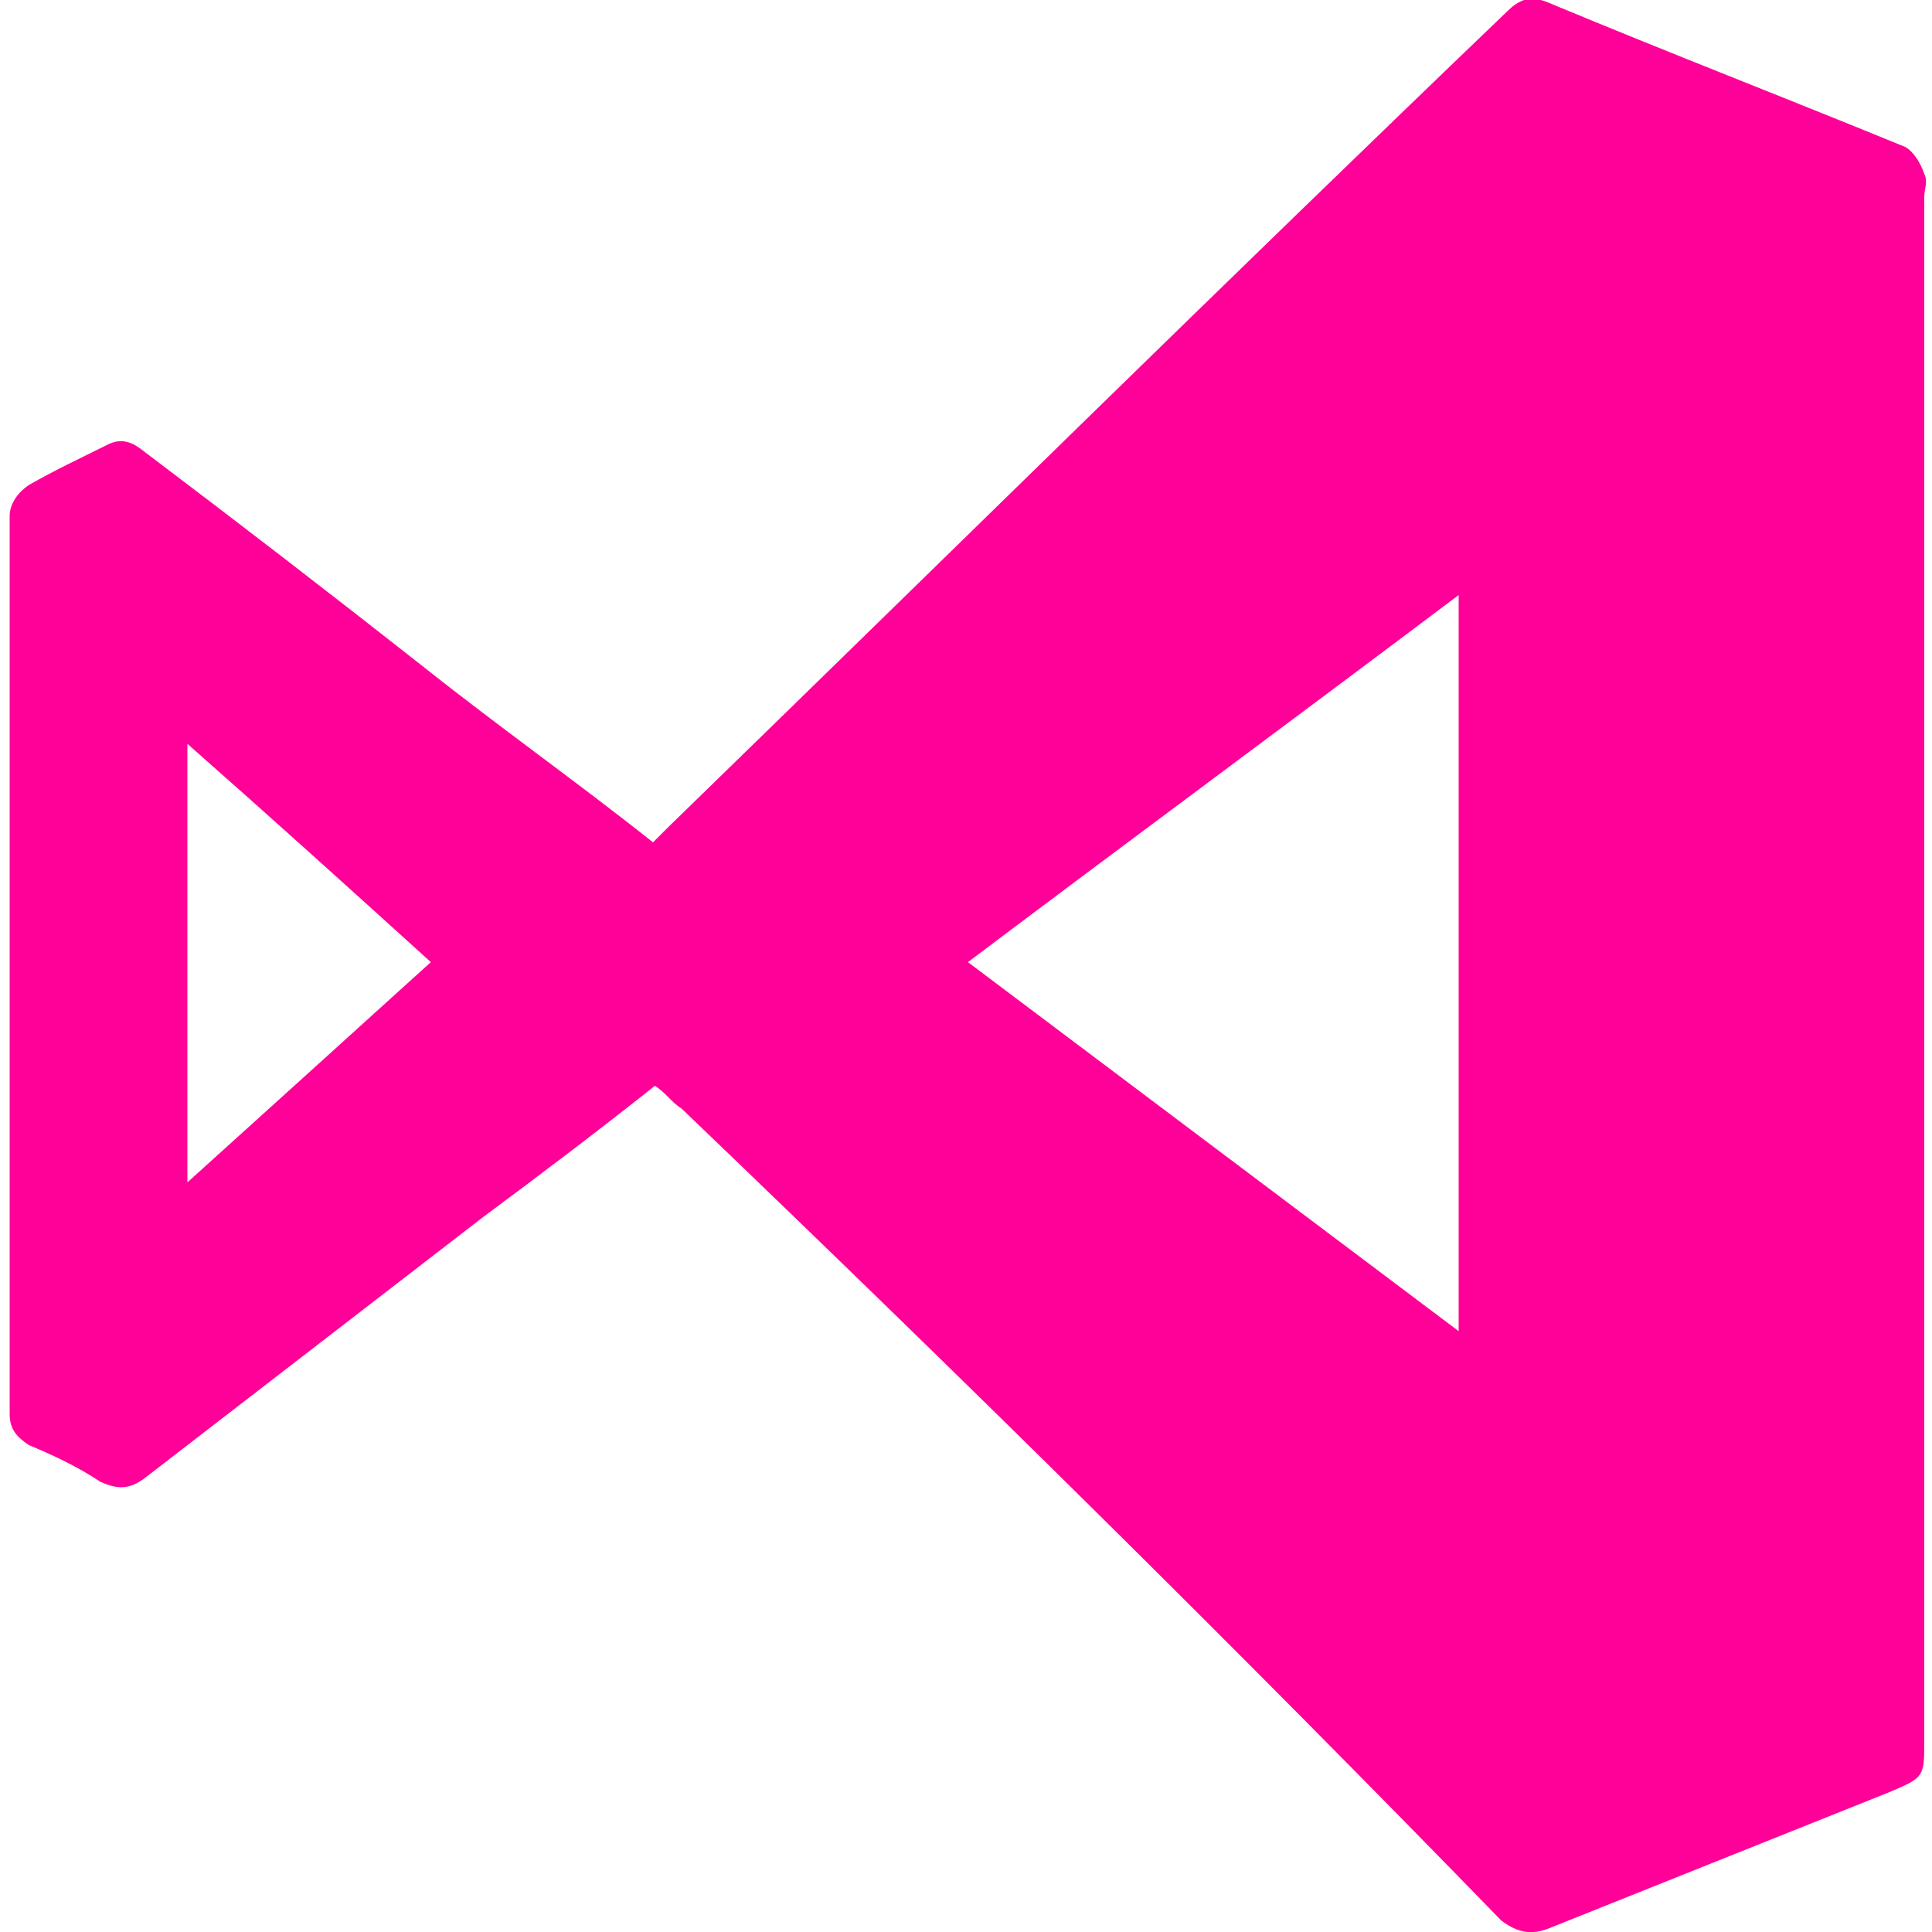
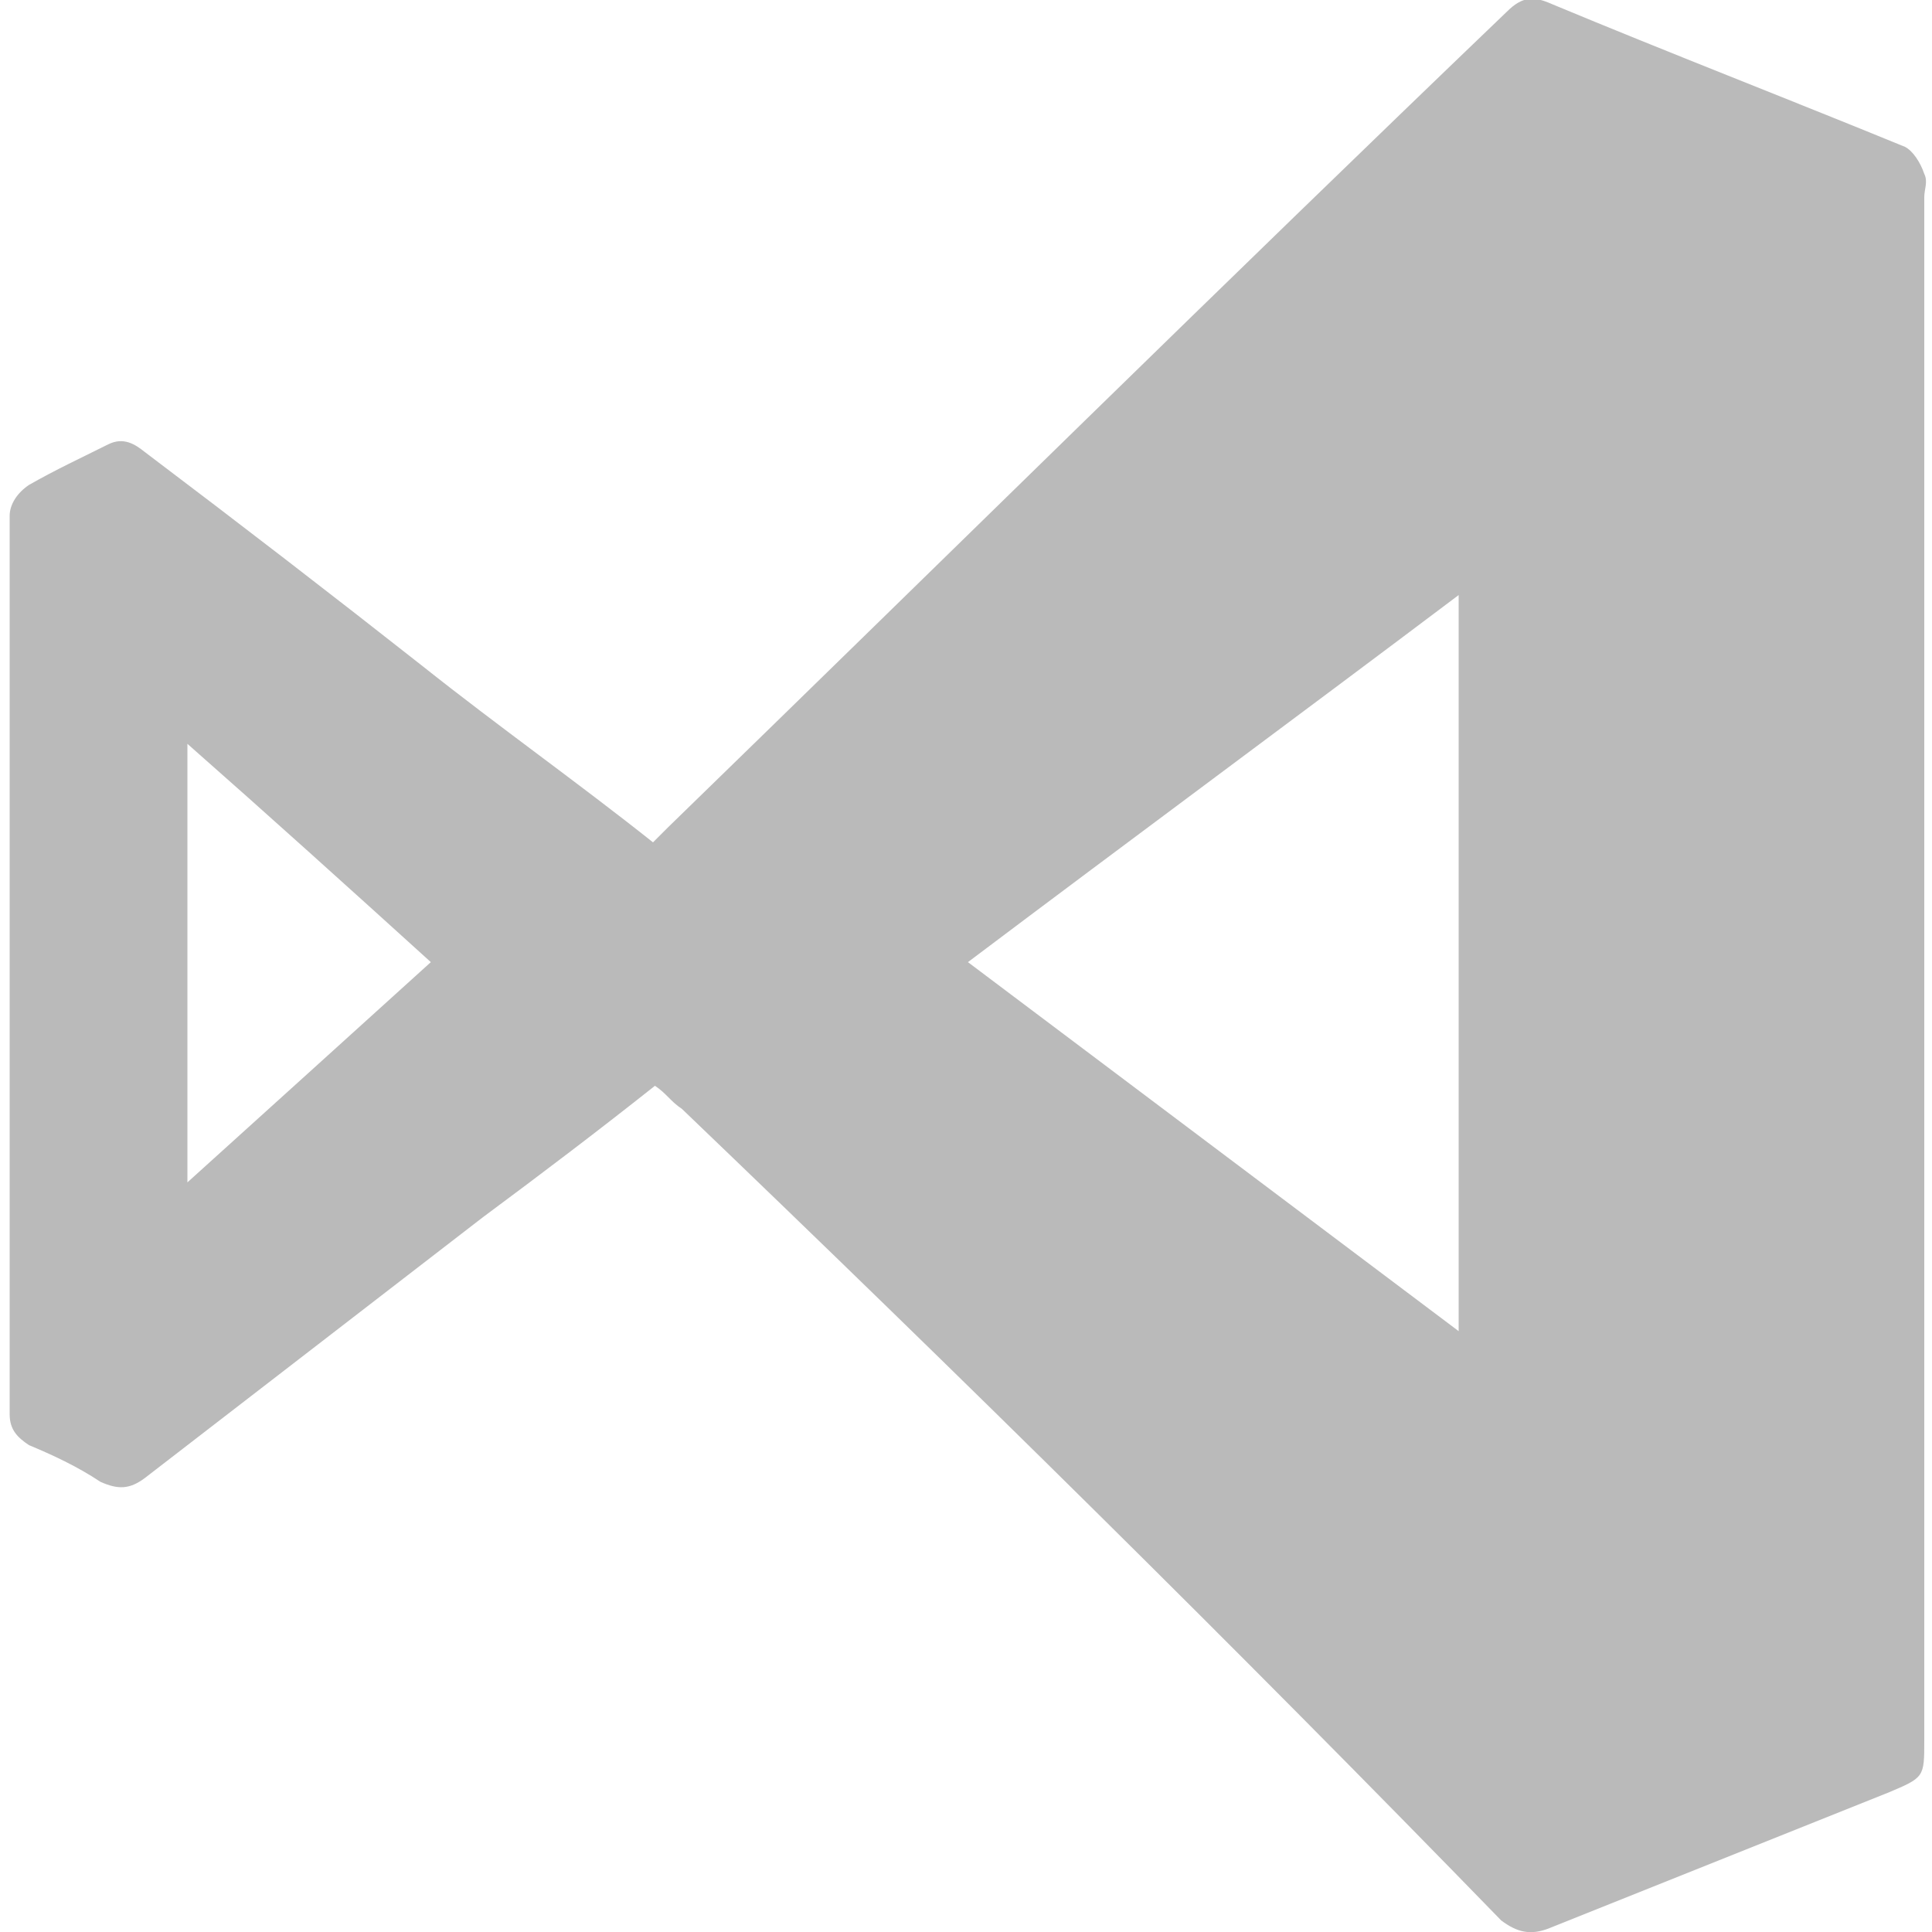
<svg xmlns="http://www.w3.org/2000/svg" viewBox="0 0 100 100">
-   <path d="M33.9 56.2C31 58.5 28.1 60.7 25 63L7.5 76.5c-.8.6-1.4.6-2.3.2-1.2-.8-2.5-1.4-3.7-1.9-.6-.4-1-.8-1-1.6V26.7c0-.6.4-1.2 1-1.6 1.4-.8 2.7-1.4 4.1-2.1.8-.4 1.4 0 1.9.4 4.9 3.7 9.7 7.4 14.4 11.1 3.9 3.1 8 6 11.9 9.1l.8-.8C49 28.8 63.4 14.6 78 .6c.8-.8 1.4-.8 2.3-.4 6 2.5 12.2 4.9 18.3 7.4.4.2.8.8 1 1.4.2.4 0 .8 0 1.2v79.9c0 1.9 0 1.9-1.9 2.7l-17.5 7c-1 .4-1.7.2-2.5-.4-13.8-14.2-28-28.2-42.4-42-.6-.4-.8-.8-1.4-1.2zm41.6 12.7V30.8c-8.5 6.4-16.9 12.6-25.4 19 8.5 6.4 16.9 12.7 25.4 19.1zM22.3 49.8c-4.3-3.9-8.4-7.6-12.6-11.3v22.7c4.2-3.8 8.3-7.5 12.6-11.4z" fill="#f09" />
+   <path d="M33.9 56.2C31 58.5 28.1 60.7 25 63L7.5 76.5c-.8.6-1.4.6-2.3.2-1.2-.8-2.5-1.4-3.7-1.9-.6-.4-1-.8-1-1.6V26.7c0-.6.4-1.2 1-1.6 1.4-.8 2.7-1.4 4.1-2.1.8-.4 1.4 0 1.9.4 4.9 3.7 9.7 7.4 14.4 11.1 3.9 3.1 8 6 11.9 9.1l.8-.8C49 28.8 63.4 14.6 78 .6c.8-.8 1.4-.8 2.3-.4 6 2.5 12.2 4.9 18.3 7.4.4.2.8.8 1 1.4.2.4 0 .8 0 1.2v79.9c0 1.9 0 1.9-1.9 2.7l-17.5 7c-1 .4-1.7.2-2.5-.4-13.8-14.2-28-28.2-42.4-42-.6-.4-.8-.8-1.4-1.2zm41.6 12.7V30.8c-8.5 6.4-16.9 12.6-25.4 19 8.5 6.4 16.9 12.7 25.4 19.1zM22.3 49.8c-4.3-3.9-8.4-7.6-12.6-11.3v22.7c4.2-3.8 8.3-7.5 12.6-11.4z" fill="#bababa" />
</svg>
